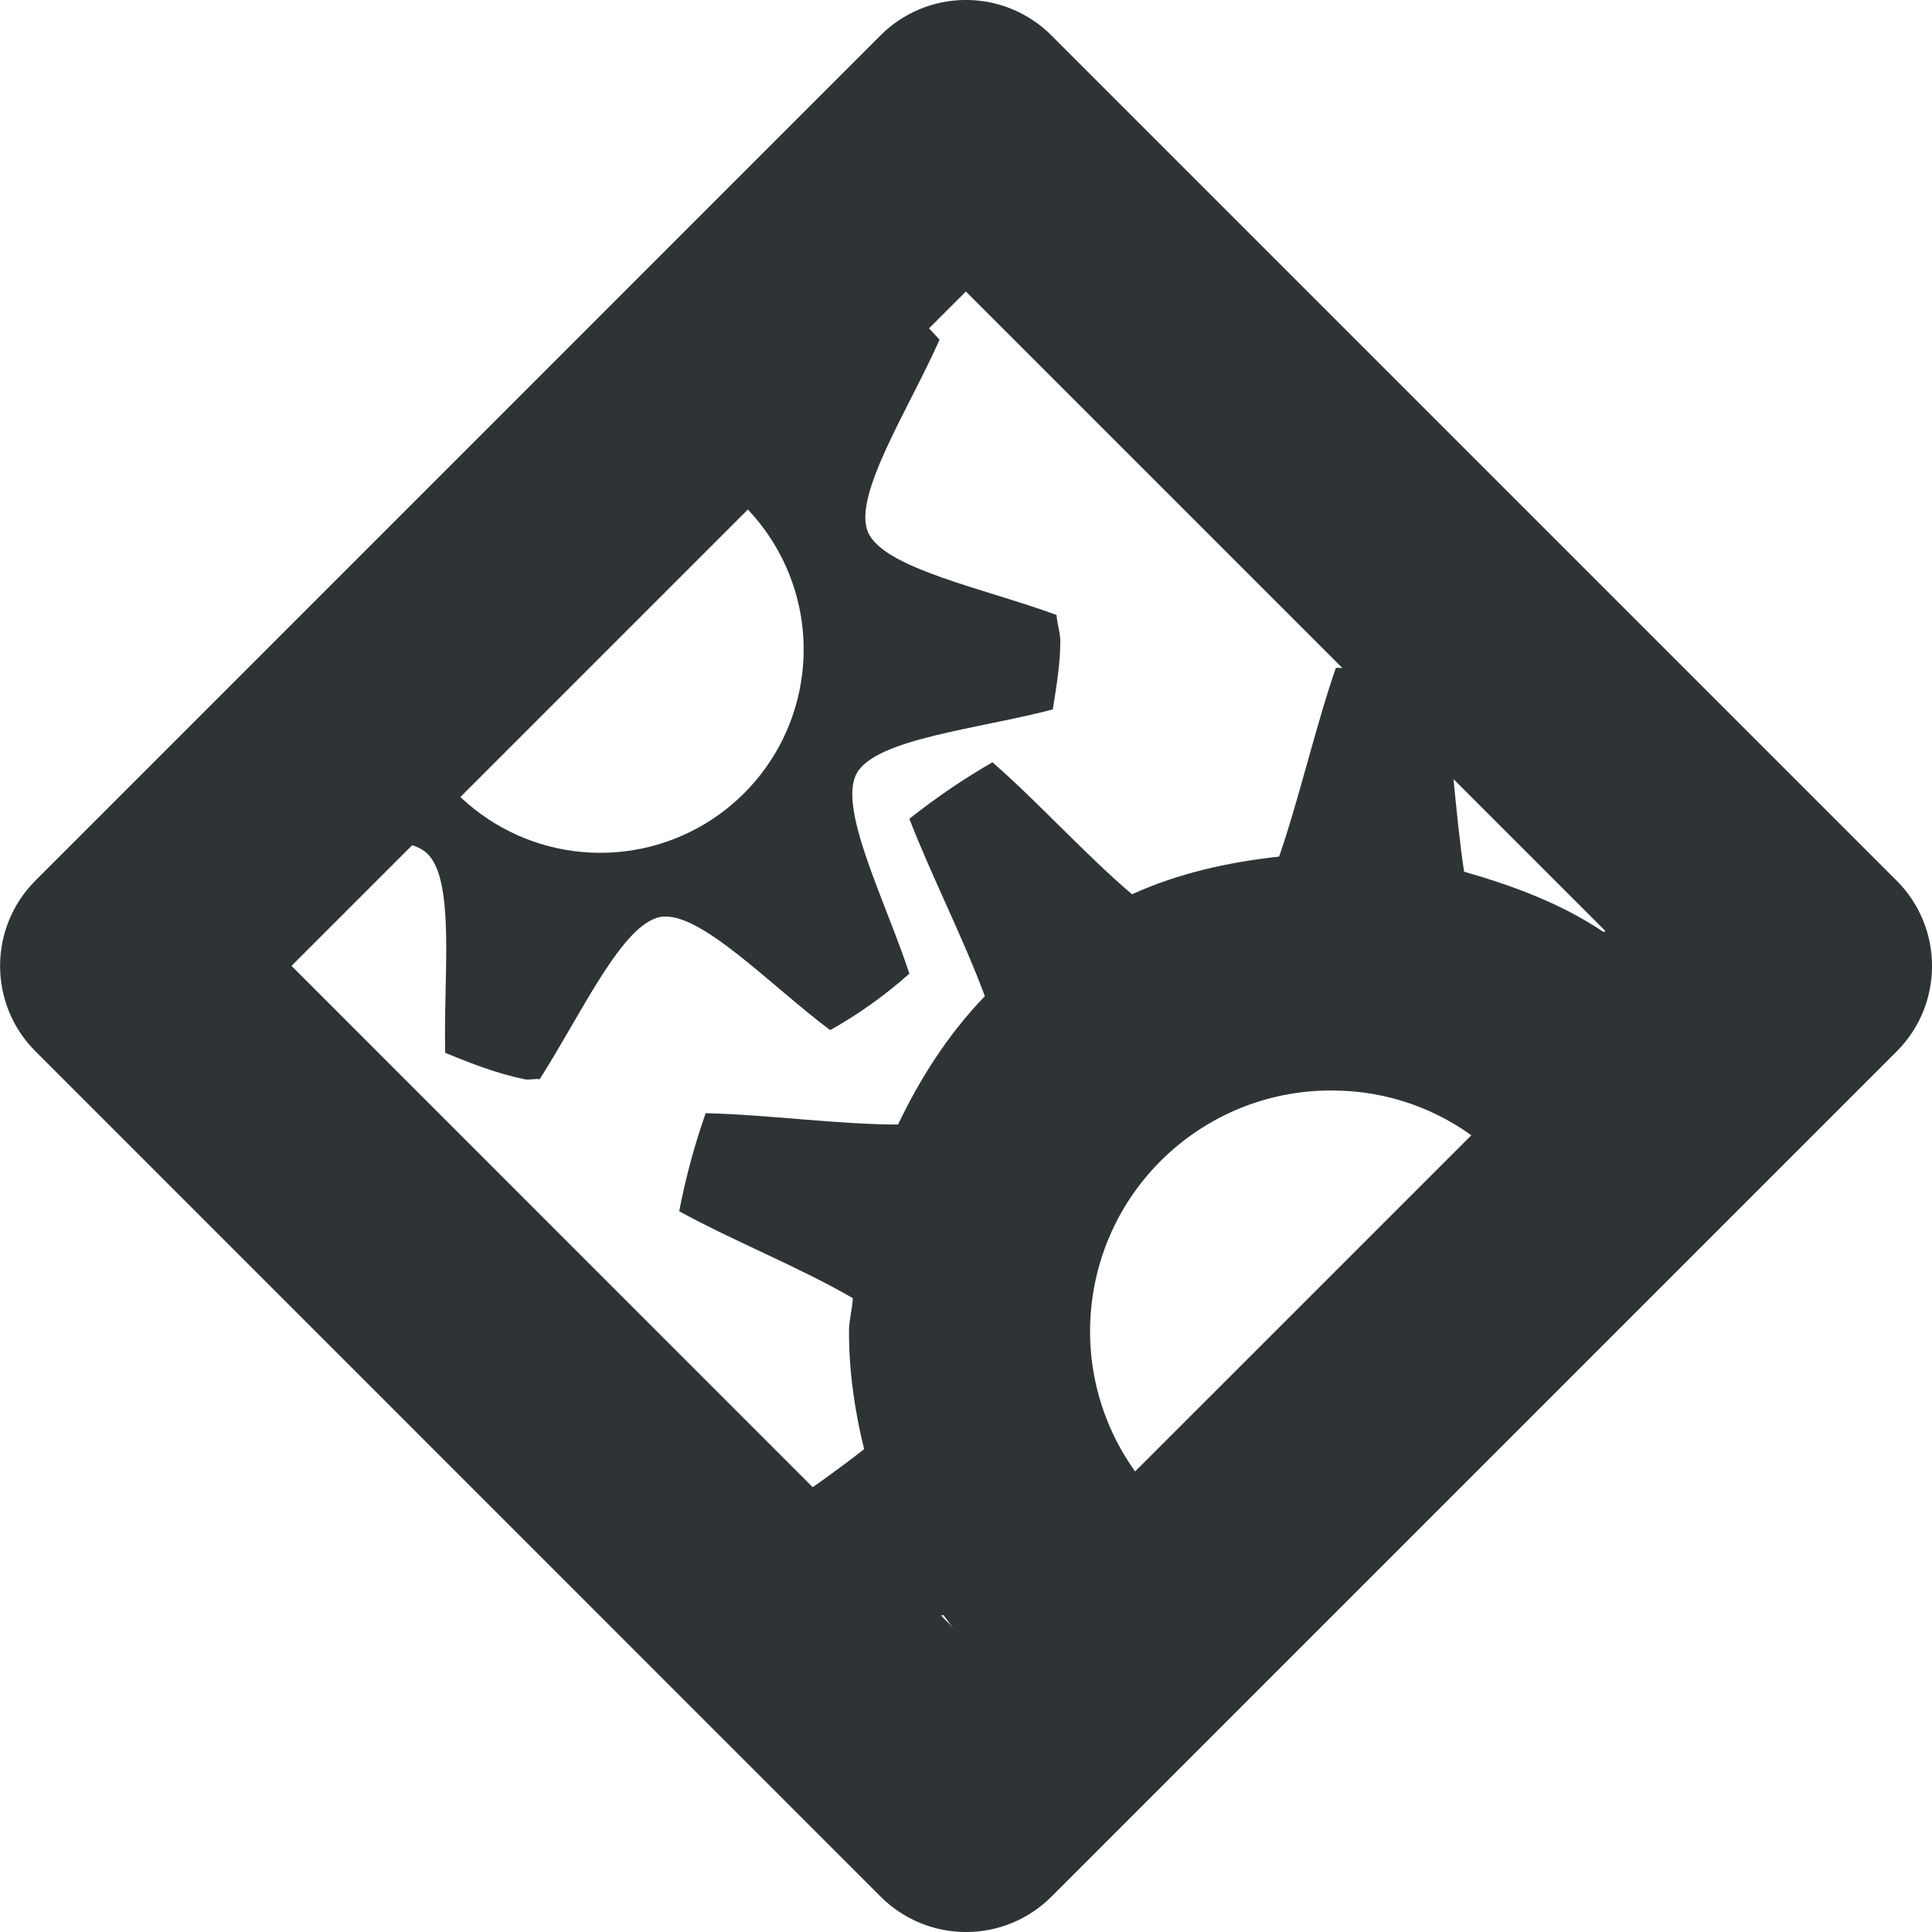
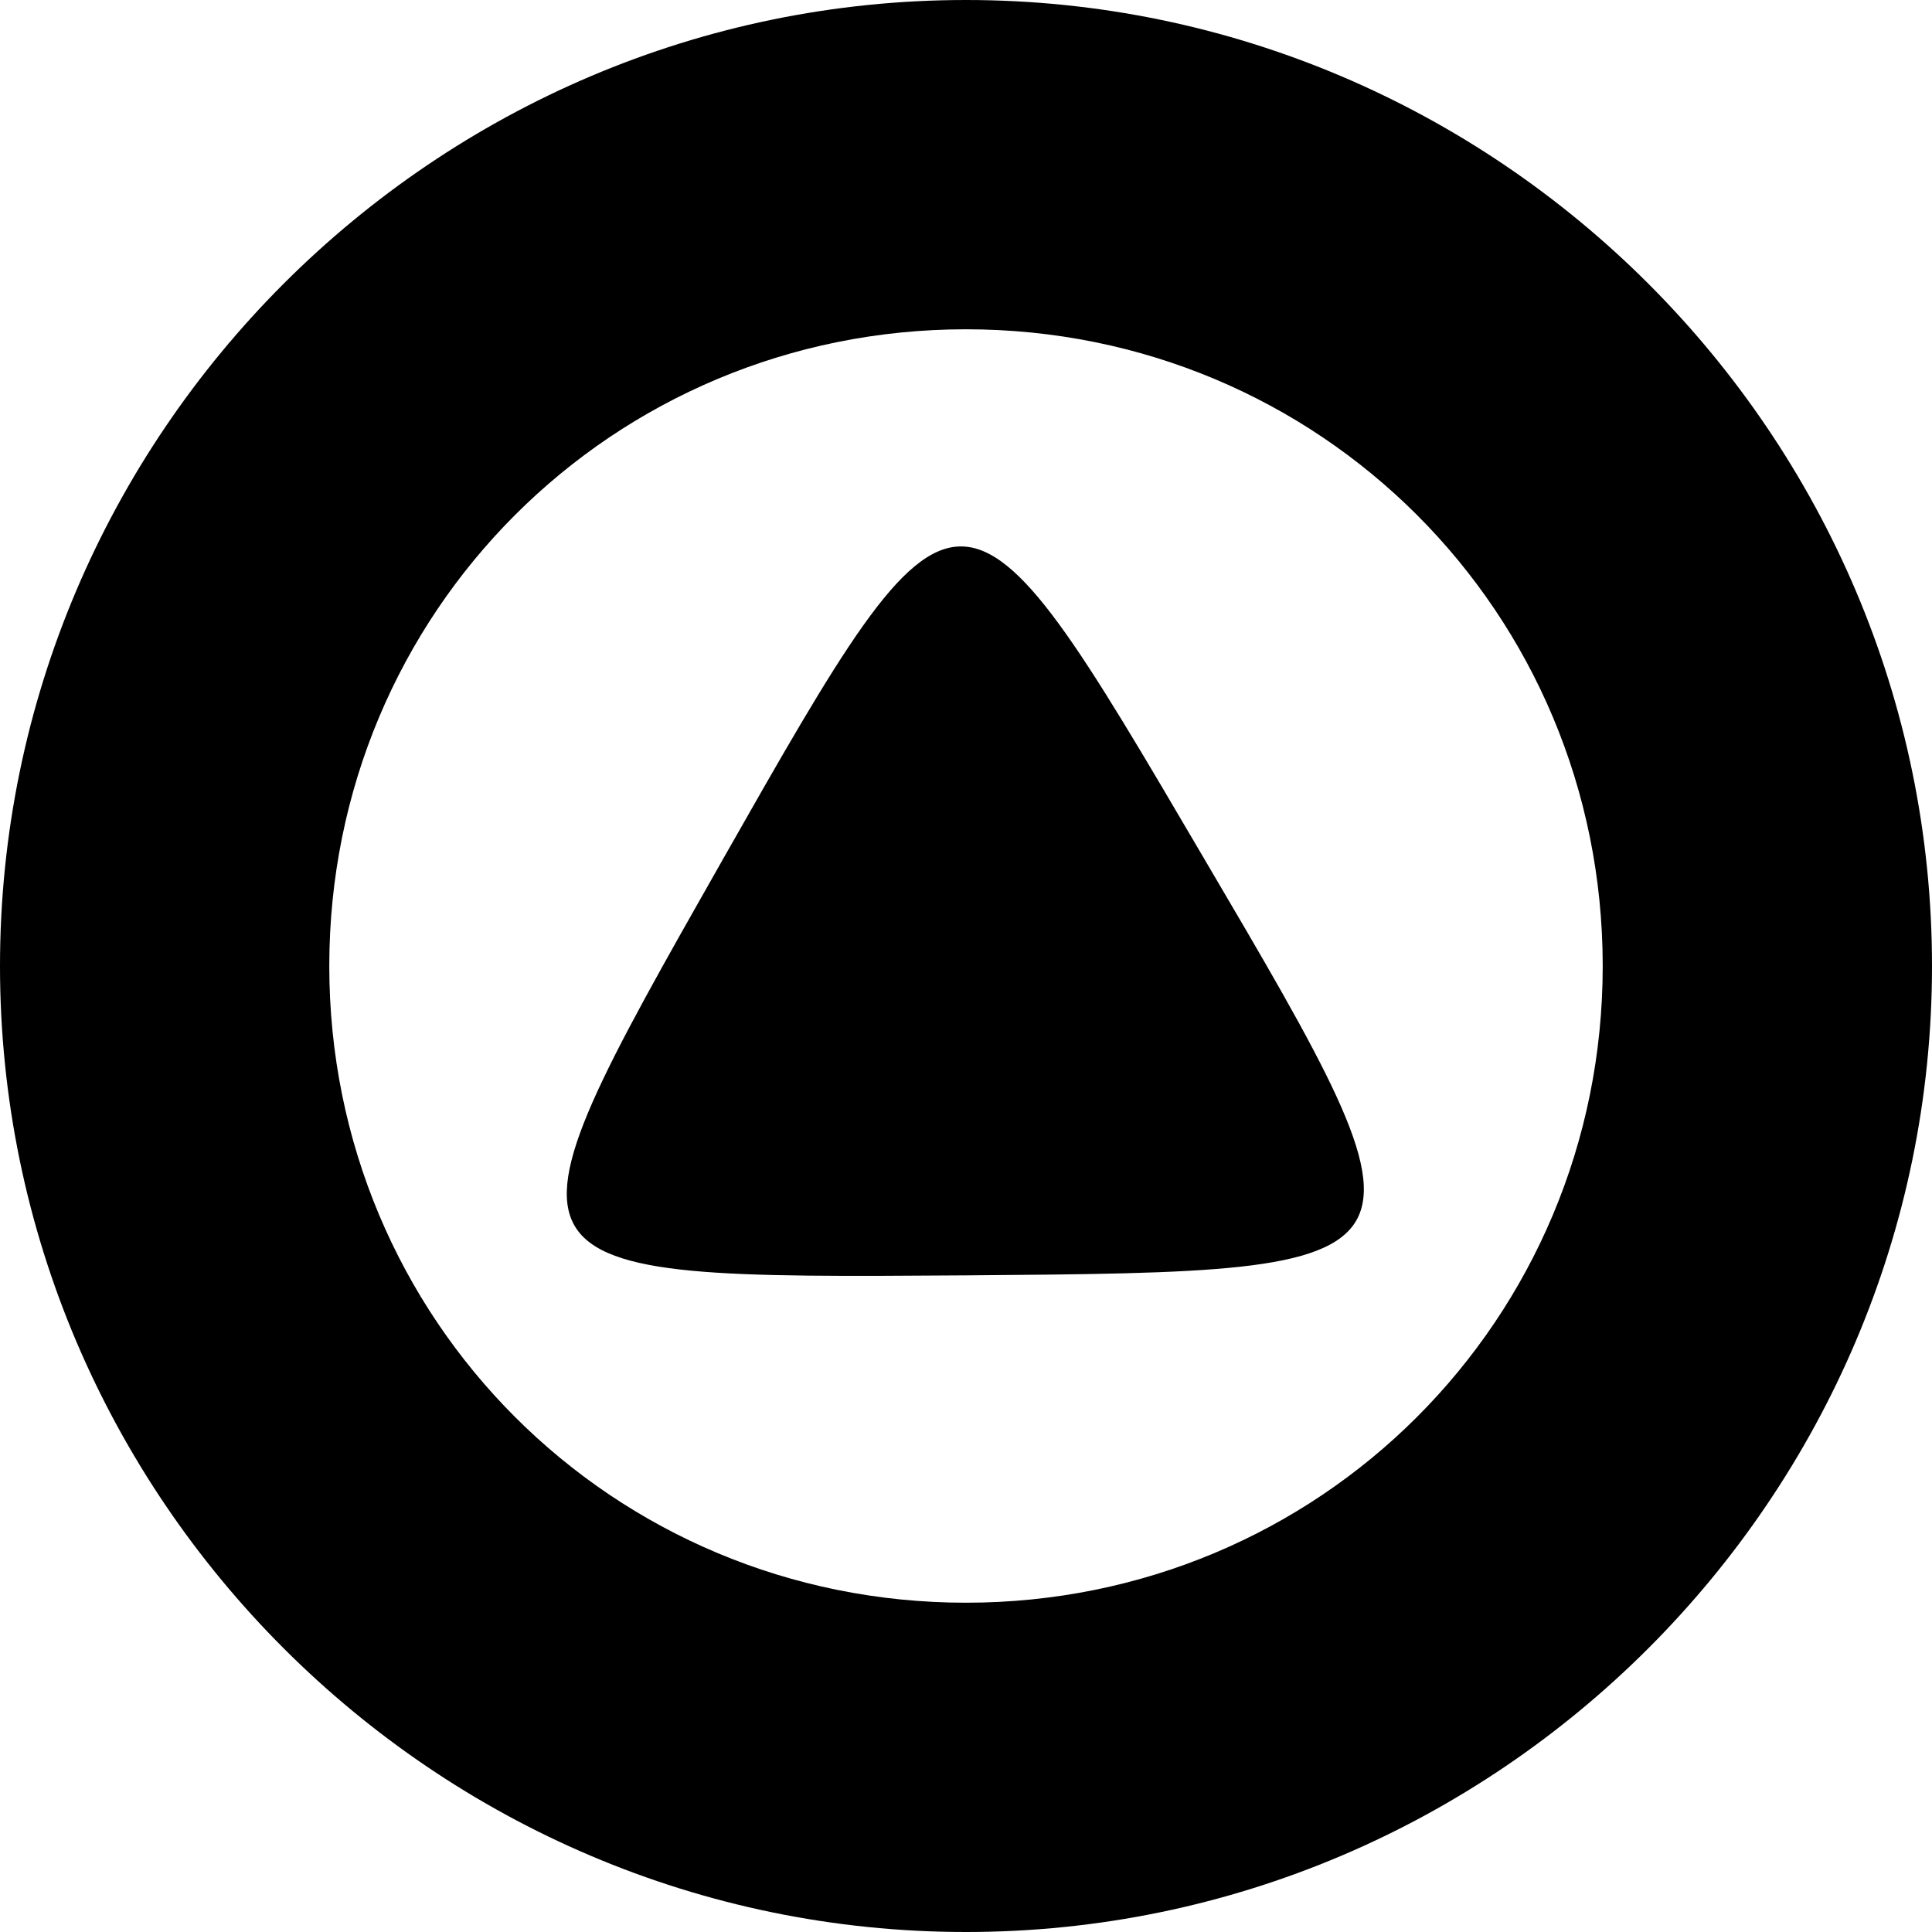
- <svg xmlns="http://www.w3.org/2000/svg" width="16" height="16">
-   <g color="#000" fill="#2e3436">
-     <path d="M7.188 2.281c-.094.056-.192.125-.29.19L5.566 3.803a1.684 1.684 0 11-2.17 2.17L2.332 7.037c.506-.069 1.017-.136 1.2.026.242.214.139 1.031.155 1.656.213.088.427.171.657.219.04.008.085-.007.125 0 .337-.525.683-1.288 1-1.344.322-.057.905.562 1.406.937a3.67 3.67 0 00.656-.468c-.195-.595-.594-1.369-.437-1.657.158-.29 1.019-.37 1.625-.531.028-.183.062-.371.062-.562 0-.075-.027-.146-.031-.22-.587-.217-1.435-.385-1.562-.687-.128-.302.34-1.021.593-1.593a3.722 3.722 0 00-.593-.532zm3.875 3.25c-.165.475-.305 1.086-.47 1.563-.43.047-.84.14-1.218.312-.38-.322-.787-.773-1.156-1.093a5.562 5.562 0 00-.688.468c.177.46.453 1.001.625 1.469-.298.309-.531.67-.719 1.063-.494 0-1.102-.084-1.593-.094a5.68 5.68 0 00-.219.812c.435.24 1.006.468 1.438.72-.006.093-.032.185-.032.28 0 .333.049.66.125.97-.382.304-.898.63-1.28.937.015.044.04.083.058.127l.613.613c.417-.1.868-.223 1.266-.303.248.343.532.626.875.875-.027.135-.068.283-.104.428.174-.063.34-.155.482-.297l1.432-1.432a1.994 1.994 0 01.533-3.918c.919 0 1.684.623 1.918 1.467l1.338-1.338c.06-.06.11-.124.156-.191-.035-.062-.06-.13-.1-.188.096-.152.205-.31.315-.47.017-.348-.1-.7-.37-.971l-.177-.176c-.28.192-.561.387-.83.555-.345-.233-.746-.383-1.156-.5-.077-.507-.107-1.132-.187-1.625a5.44 5.44 0 00-.875-.063zm-9.247.608c-.087.068-.173.138-.254.205l.014.035z" style="marker:none" overflow="visible" />
-     <path d="M8.707.293a1 1 0 00-1.415 0l-6.999 7a1 1 0 000 1.413l7 7.001a1 1 0 001.415 0l7-7a1 1 0 000-1.413zm-.708 2.121l5.587 5.587L8 13.586 2.414 7.999z" style="line-height:normal;font-variant-ligatures:normal;font-variant-position:normal;font-variant-caps:normal;font-variant-numeric:normal;font-variant-alternates:normal;font-feature-settings:normal;text-indent:0;text-align:start;text-decoration-line:none;text-decoration-style:solid;text-decoration-color:#000;text-transform:none;text-orientation:mixed;shape-padding:0;isolation:auto;mix-blend-mode:normal;marker:none" font-weight="400" font-family="sans-serif" overflow="visible" />
-   </g>
+ <svg xmlns="http://www.w3.org/2000/svg" height="16px" viewBox="0 0 16 16" width="16px">
+   <path d="m 8 0 c -4.402 0 -8 3.598 -8 8 s 3.598 8 8 8 s 8 -3.598 8 -8 s -3.598 -8 -8 -8 z m 0 2.727 c 2.93 0 5.273 2.344 5.273 5.273 s -2.344 5.273 -5.273 5.273 s -5.273 -2.344 -5.273 -5.273 s 2.344 -5.273 5.273 -5.273 z m 0 0" />
+   <path d="m 8 10.562 c -3.984 0.027 -3.984 0.027 -2.02 -3.434 c 1.969 -3.465 1.969 -3.465 3.984 -0.031 c 2.02 3.434 2.02 3.434 -1.965 3.465 z m 0 0" />
</svg>
